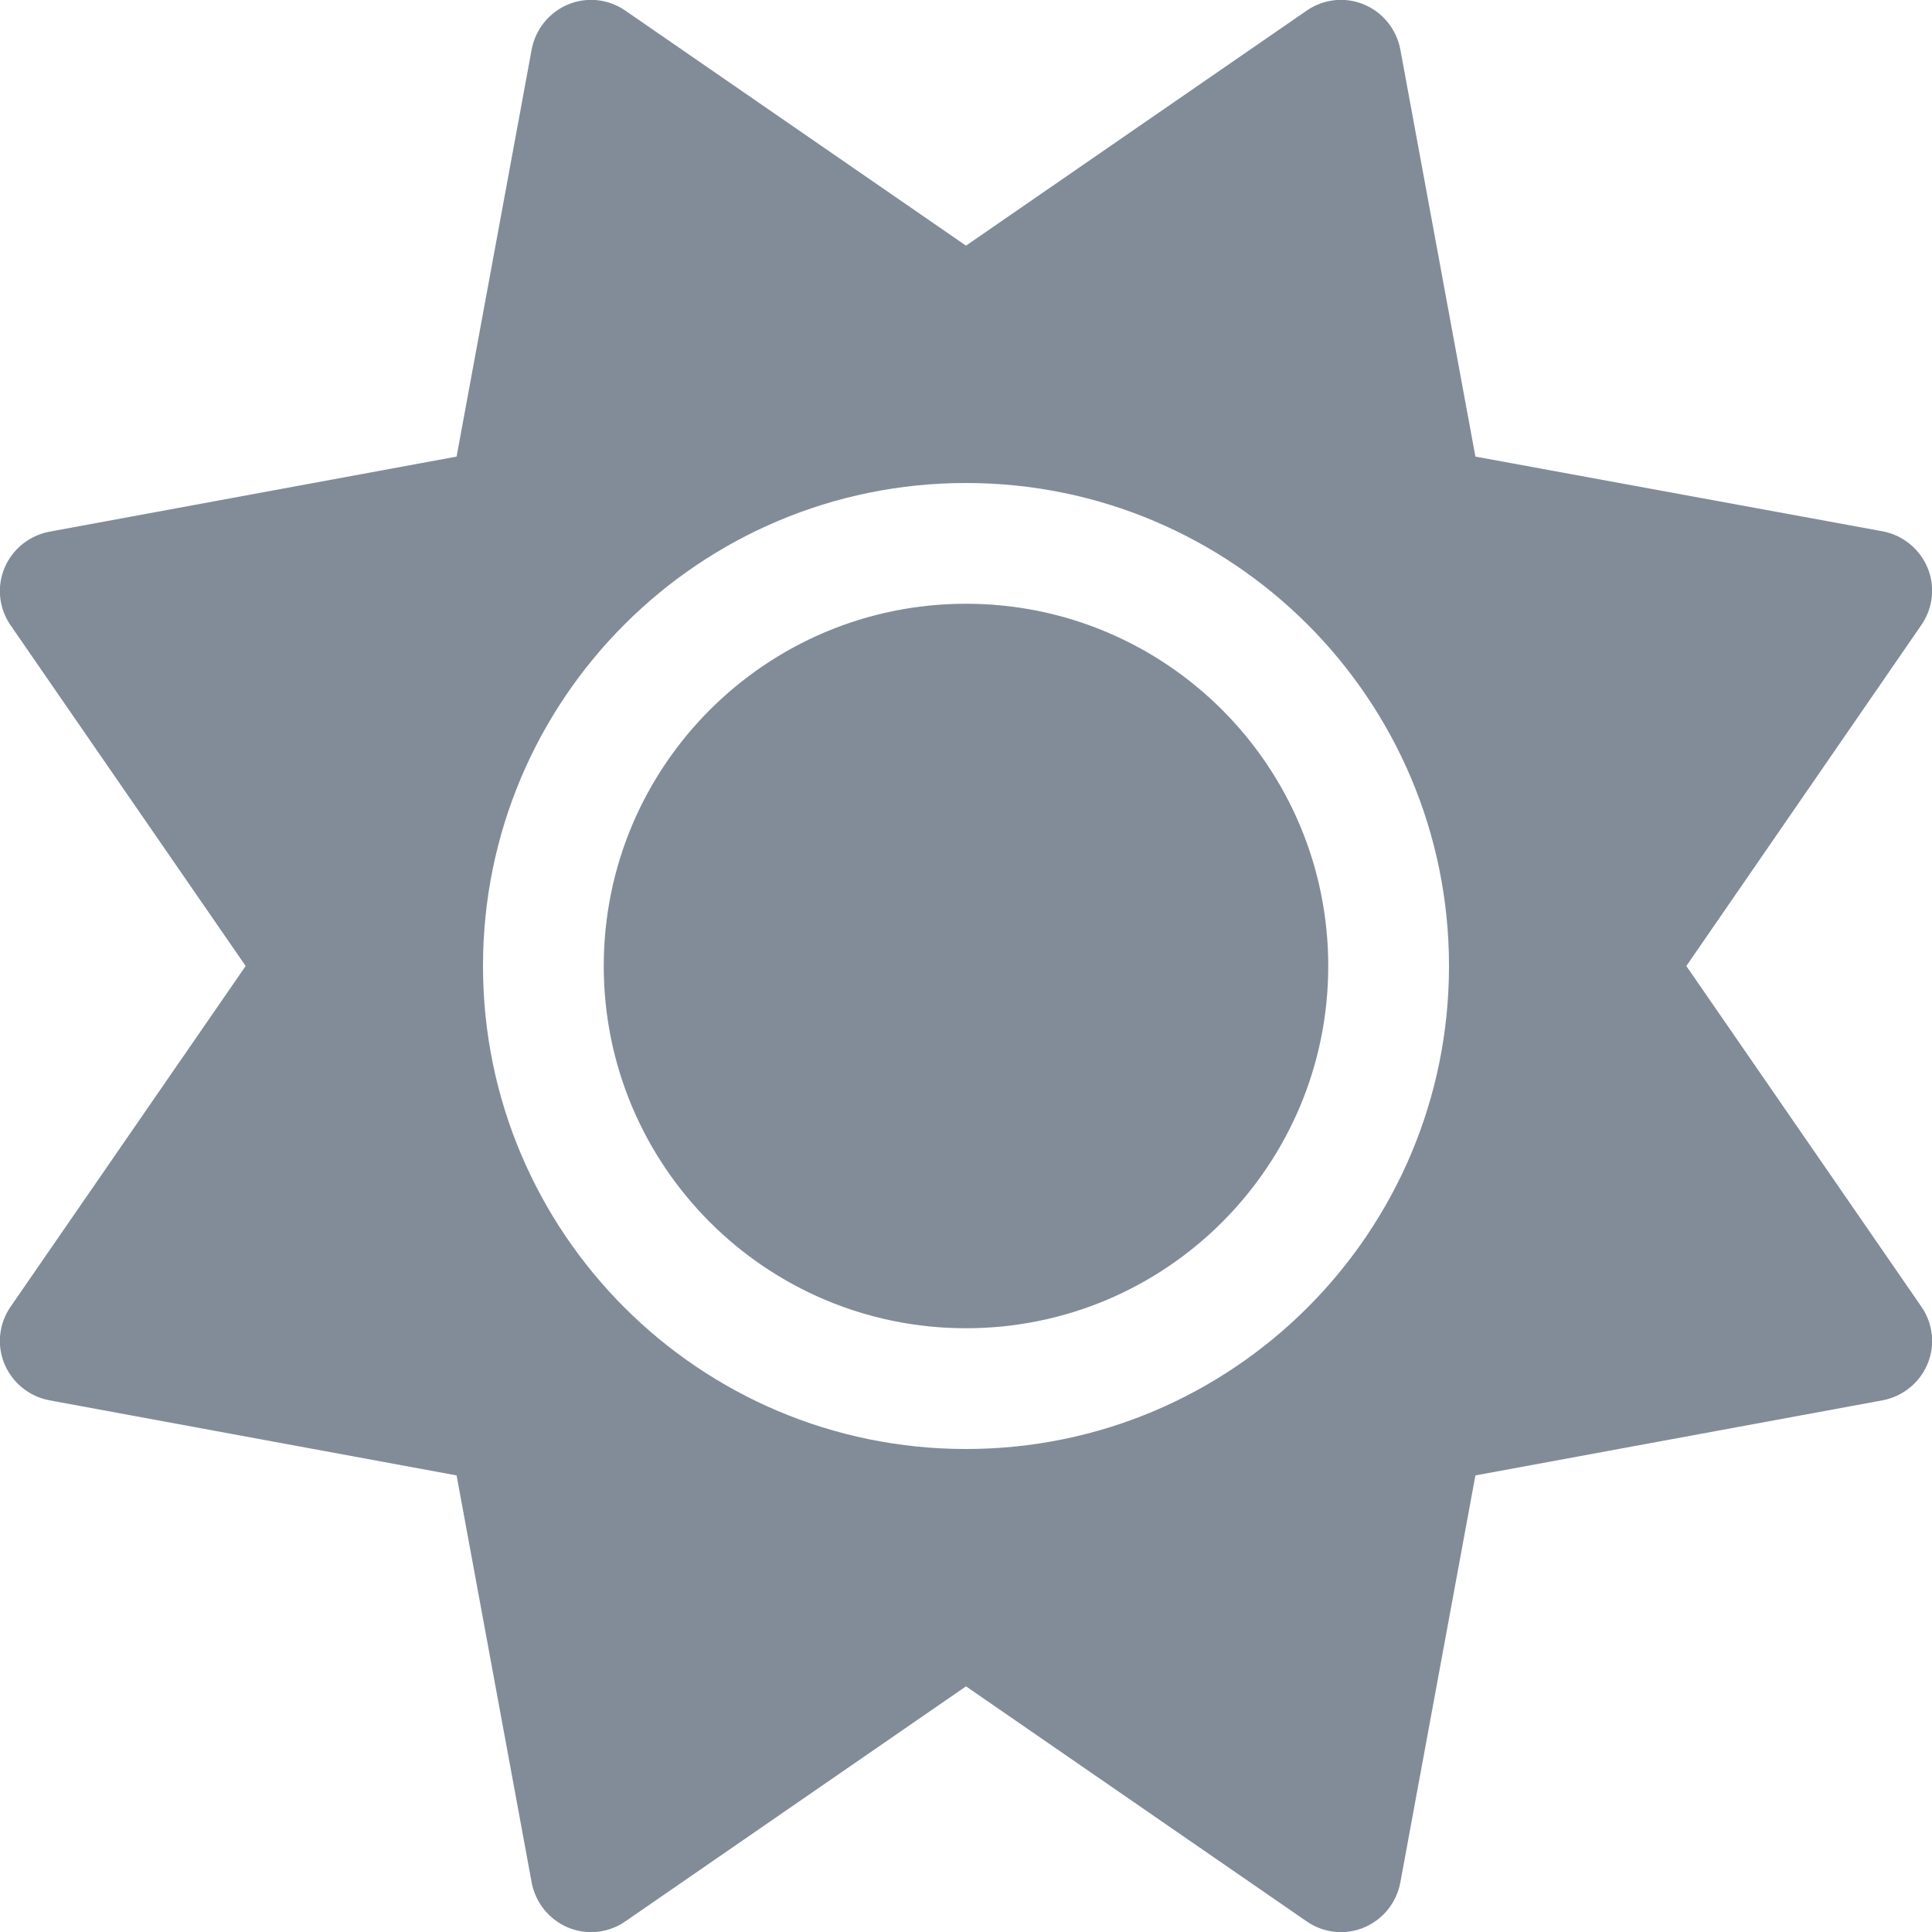
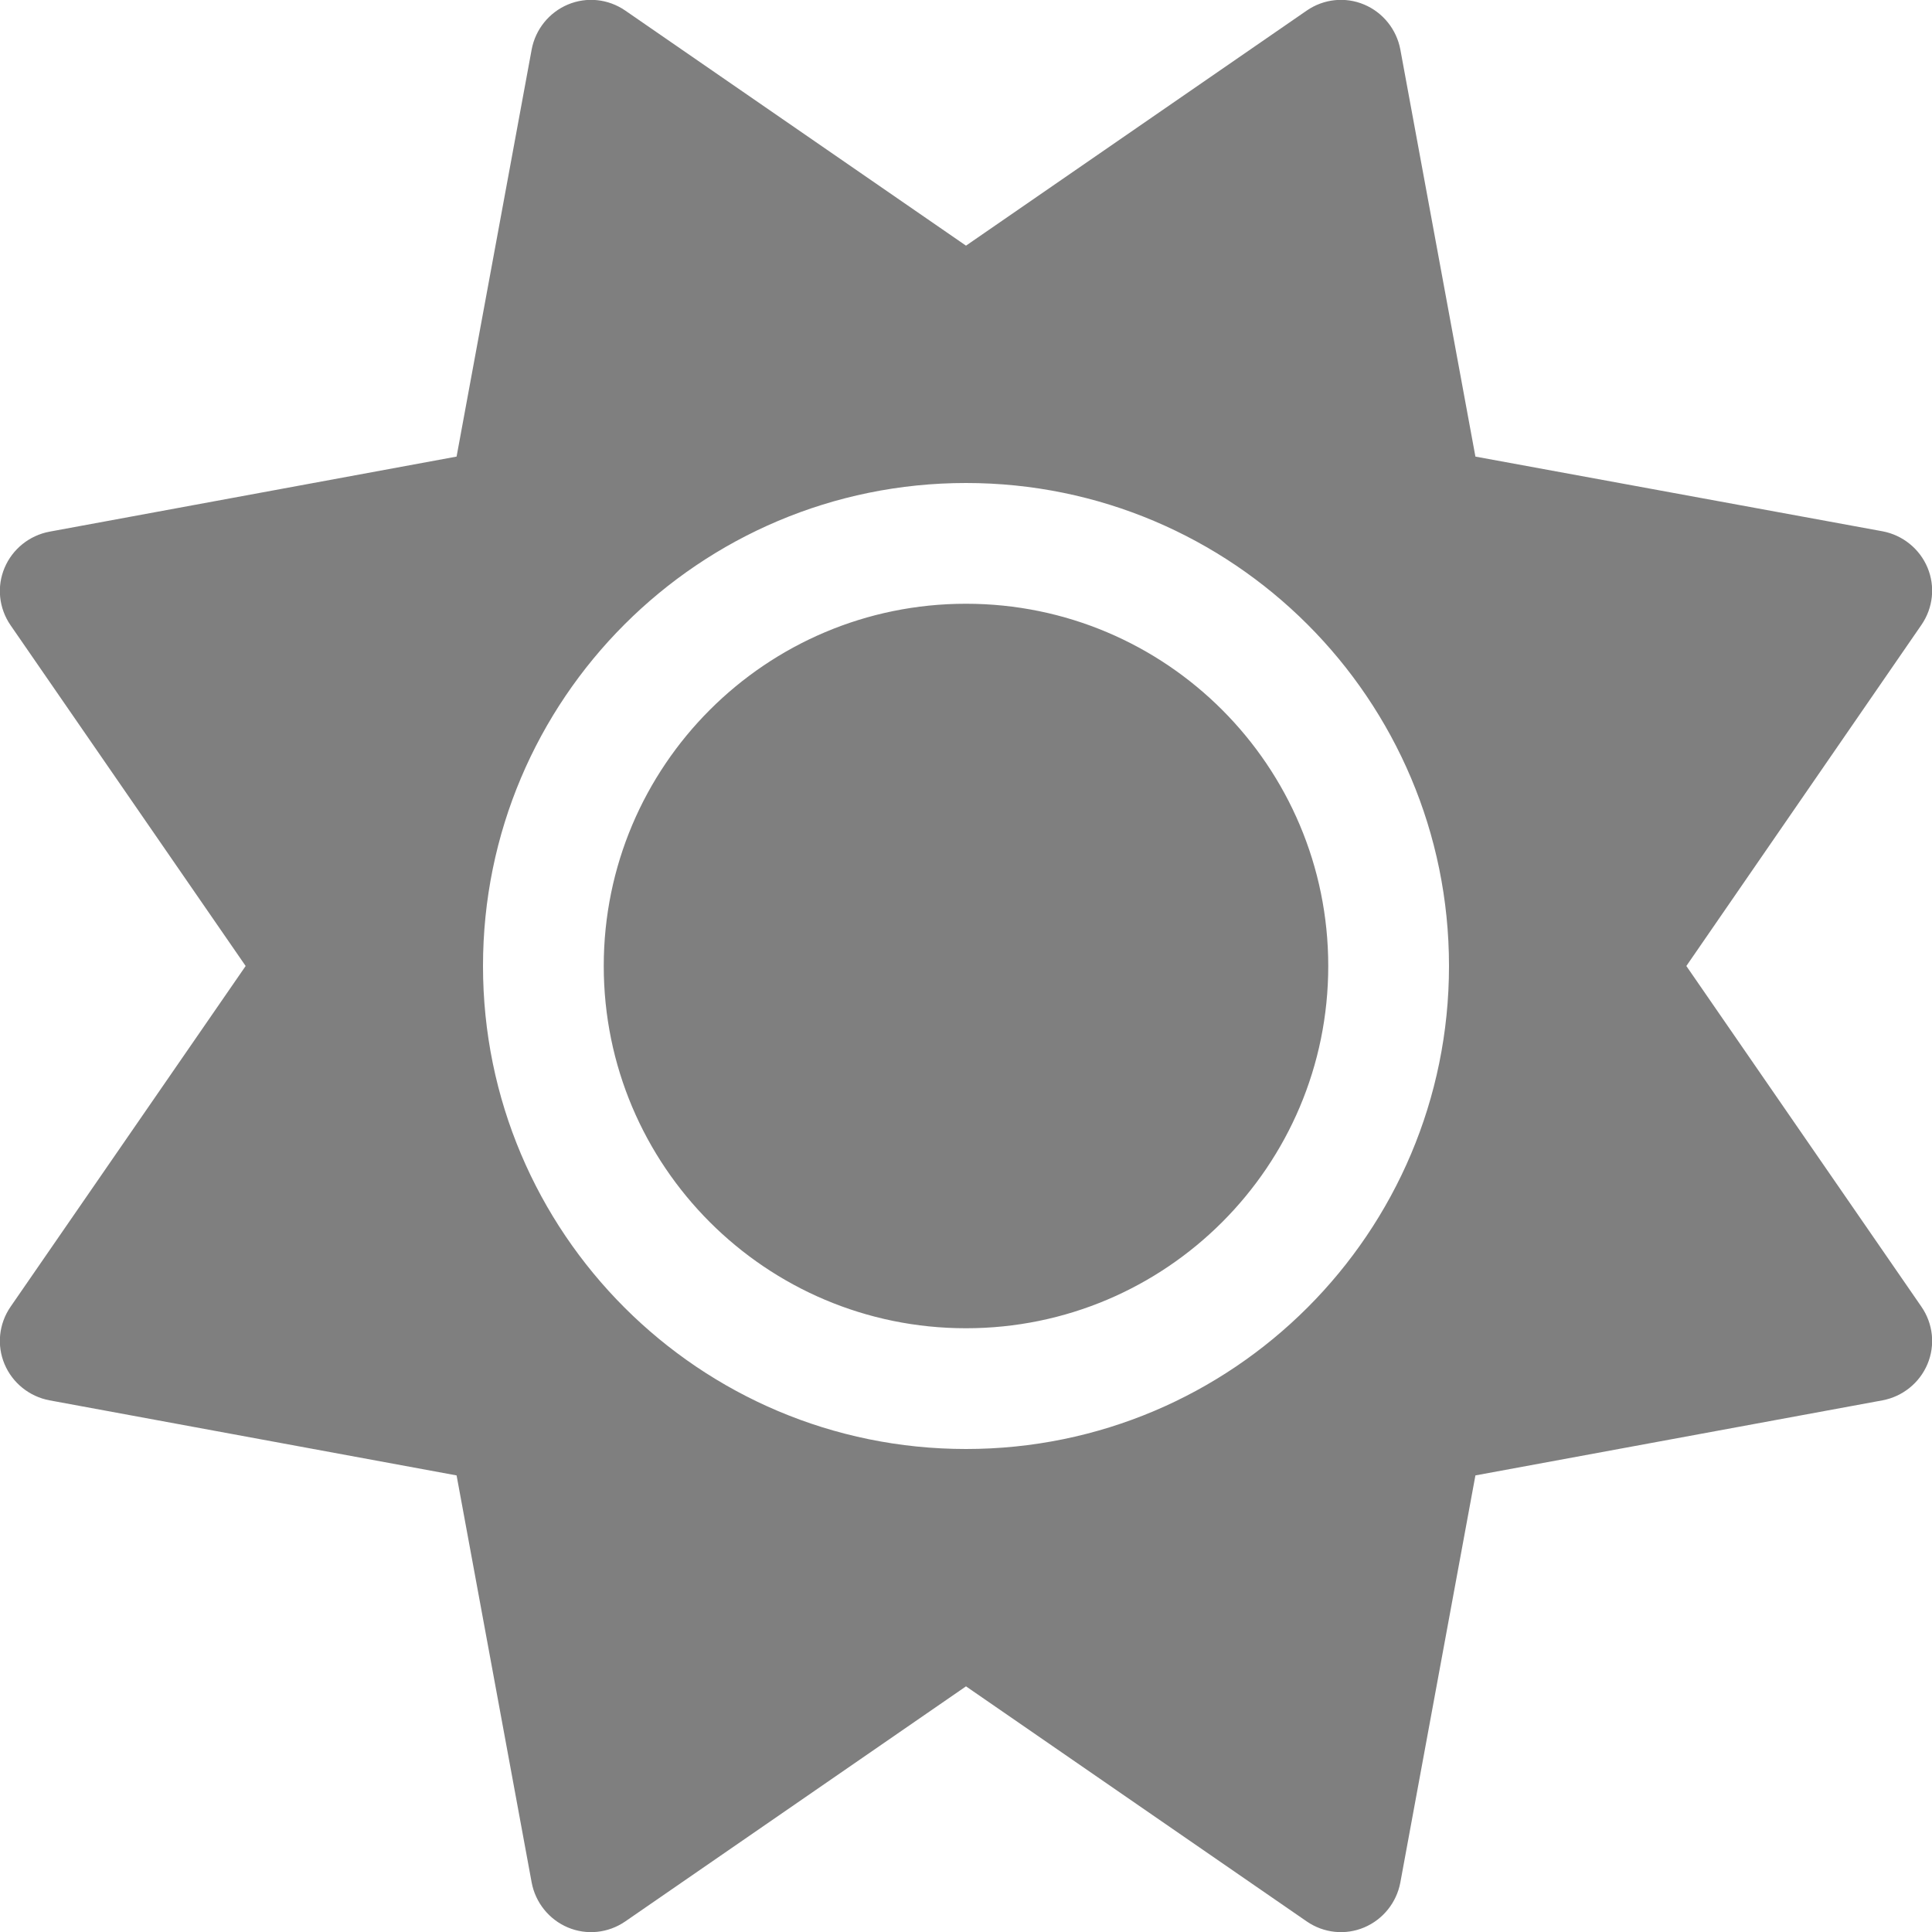
- <svg xmlns="http://www.w3.org/2000/svg" style="fill:#828c99;" height="1em" viewBox="0 0 512 512">
+ <svg xmlns="http://www.w3.org/2000/svg" style="fill:#7f7f7f;" height="1em" viewBox="0 0 512 512">
  <path d="M361.5 1.2c5 2.1 8.6 6.6 9.6 11.9L391 121l107.9 19.8c5.3 1 9.8 4.6 11.9 9.6s1.5 10.7-1.6 15.2L446.9 256l62.3 90.3c3.1 4.5 3.7 10.2 1.6 15.2s-6.6 8.6-11.9 9.6L391 391 371.1 498.9c-1 5.3-4.6 9.8-9.6 11.9s-10.7 1.5-15.2-1.6L256 446.9l-90.3 62.3c-4.5 3.1-10.2 3.7-15.2 1.6s-8.6-6.6-9.6-11.9L121 391 13.1 371.1c-5.3-1-9.8-4.6-11.9-9.6s-1.5-10.7 1.6-15.2L65.1 256 2.8 165.7c-3.1-4.5-3.7-10.2-1.6-15.2s6.6-8.6 11.9-9.6L121 121 140.9 13.1c1-5.3 4.6-9.8 9.6-11.9s10.7-1.5 15.2 1.6L256 65.1 346.3 2.8c4.5-3.1 10.2-3.7 15.2-1.6zM160 256a96 96 0 1 1 192 0 96 96 0 1 1 -192 0zm224 0a128 128 0 1 0 -256 0 128 128 0 1 0 256 0z" />
</svg>
